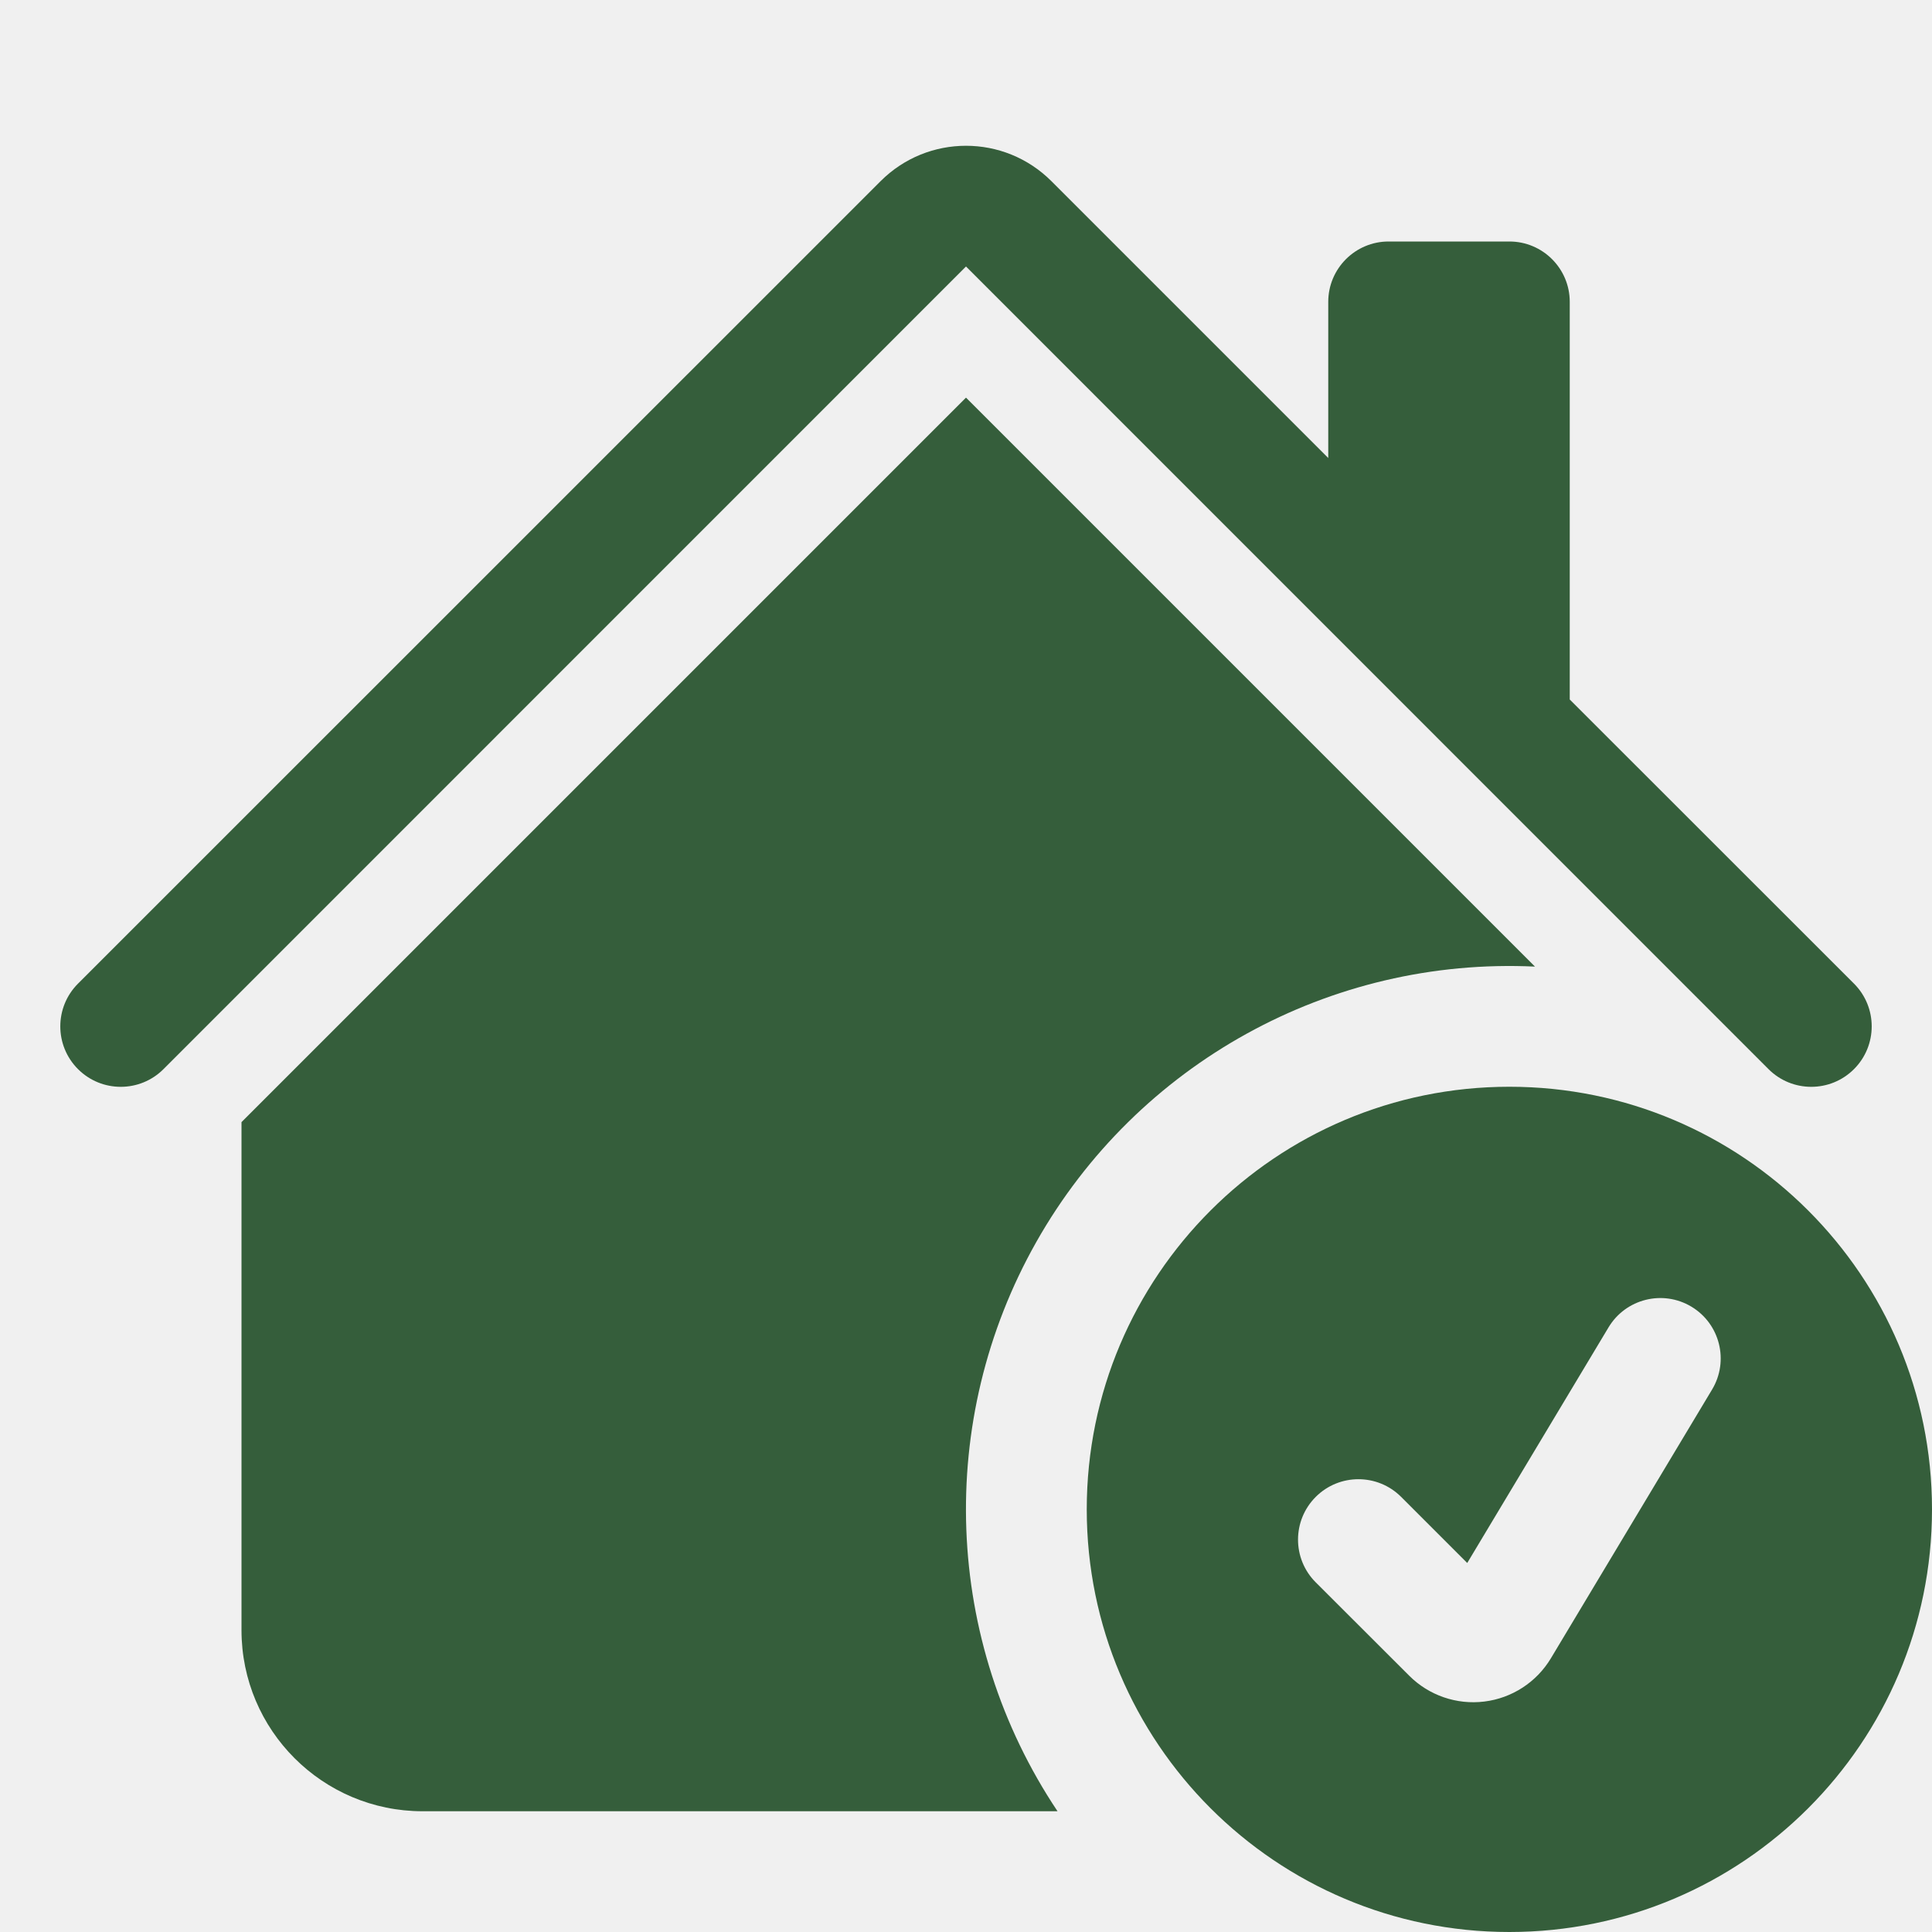
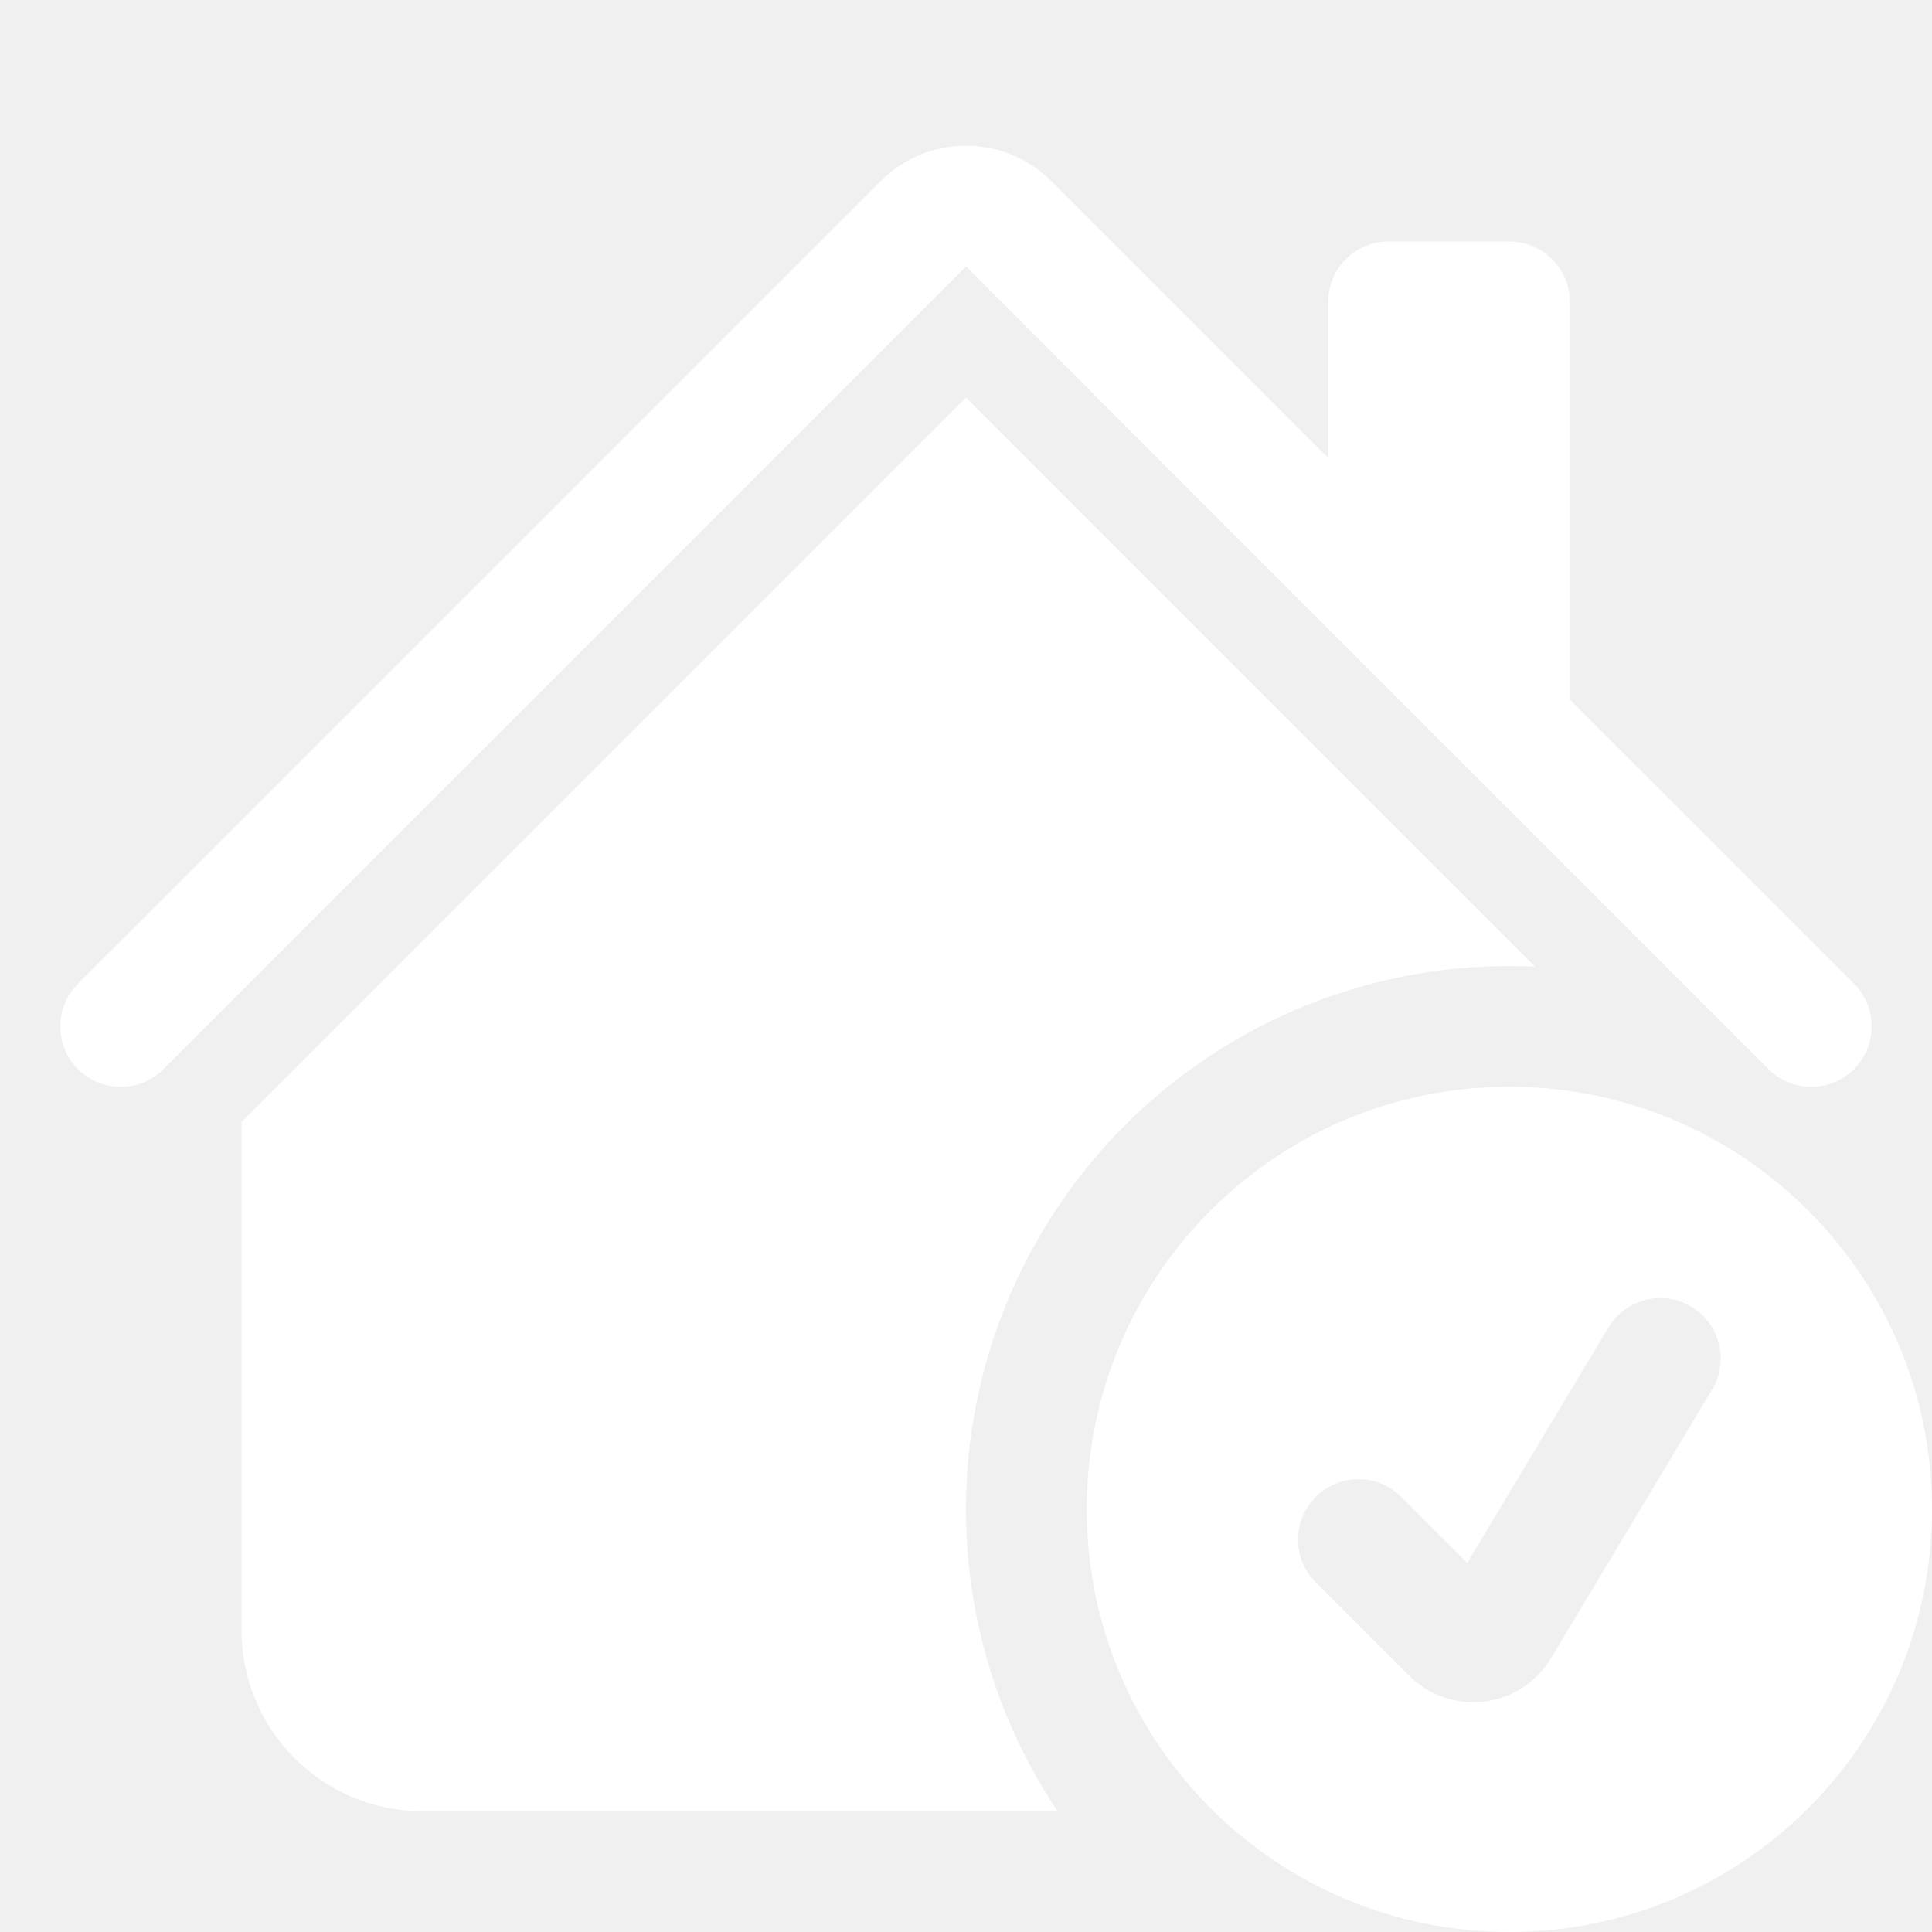
- <svg xmlns="http://www.w3.org/2000/svg" width="16" height="16" fill="#355E3B" class="bi bi-house-check-fill" viewBox="0 0 16 16">
+ <svg xmlns="http://www.w3.org/2000/svg" width="16" height="16" fill="#FFFFFF" class="bi bi-house-check-fill" viewBox="0 0 16 16">
  <path d="M8.707 1.5a1 1 0 0 0-1.414 0L.646 8.146a.5.5 0 0 0 .708.708L8 2.207l6.646 6.647a.5.5 0 0 0 .708-.708L13 5.793V2.5a.5.5 0 0 0-.5-.5h-1a.5.5 0 0 0-.5.5v1.293z" />
  <path d="m8 3.293 4.712 4.712A4.5 4.5 0 0 0 8.758 15H3.5A1.5 1.5 0 0 1 2 13.5V9.293z" />
  <path d="M12.5 16a3.5 3.5 0 1 0 0-7 3.5 3.5 0 0 0 0 7m1.679-4.493-1.335 2.226a.75.75 0 0 1-1.174.144l-.774-.773a.5.5 0 0 1 .708-.707l.547.547 1.17-1.951a.5.5 0 1 1 .858.514" />
</svg>
